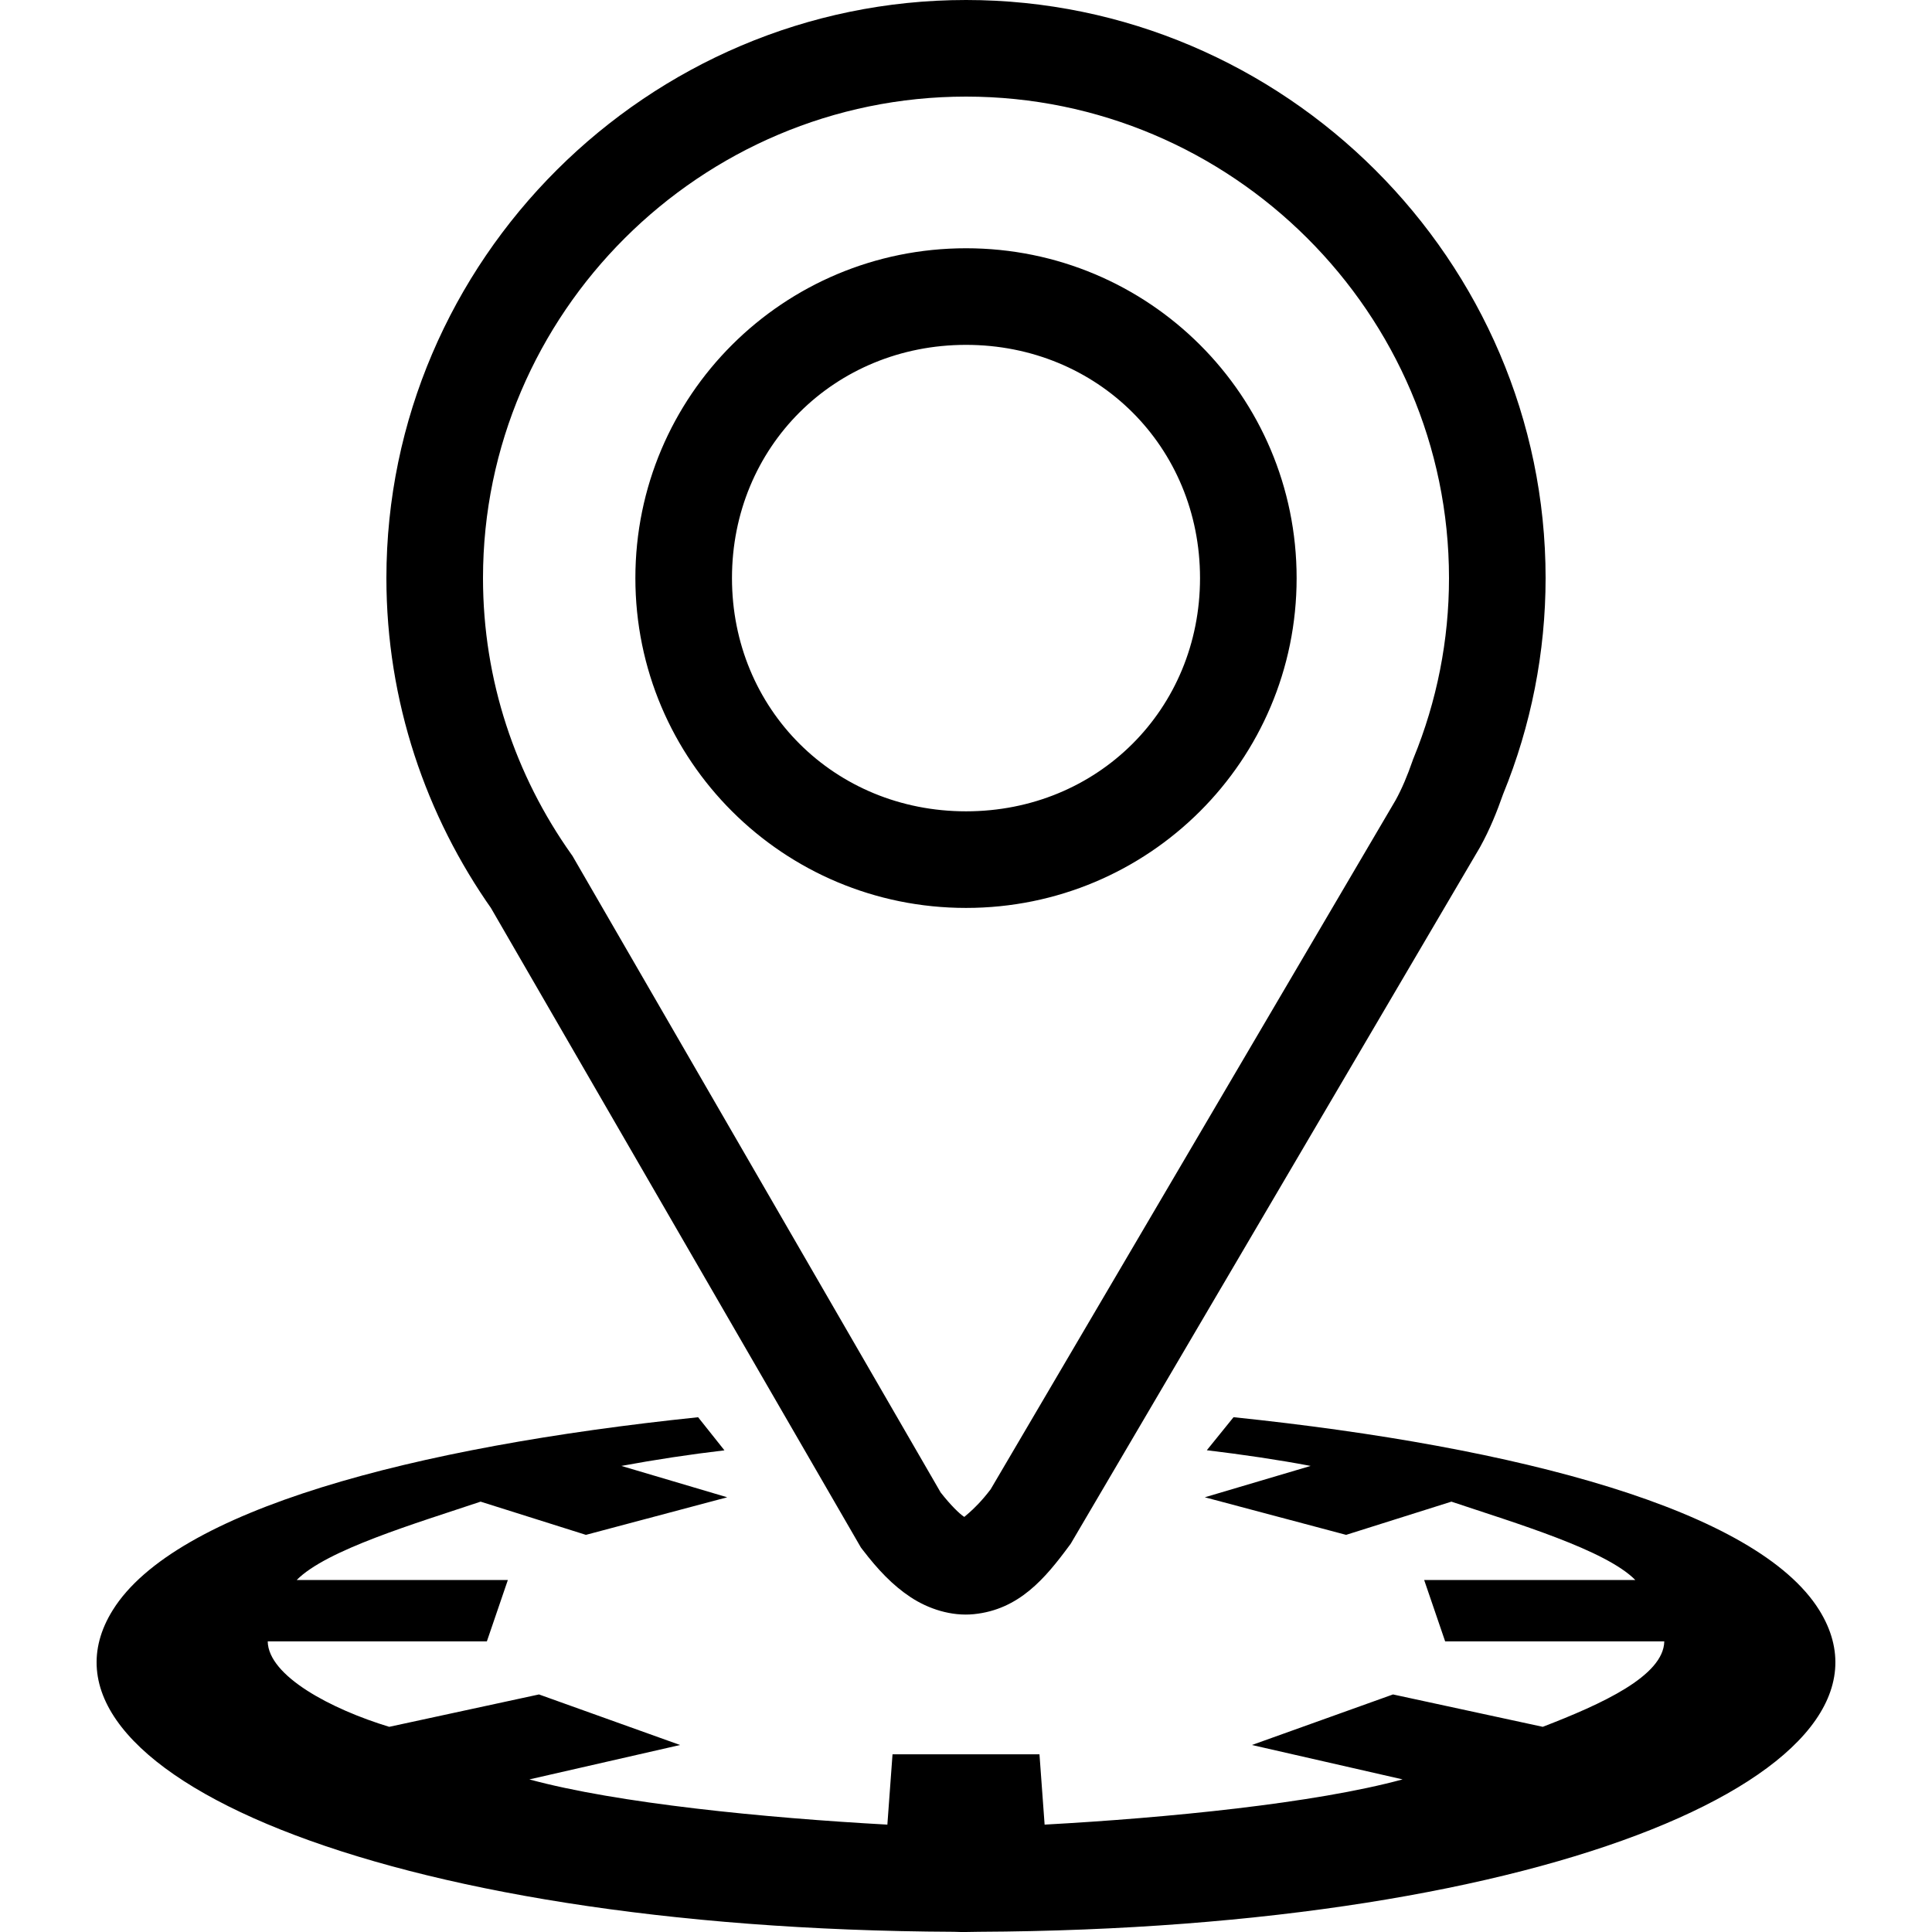
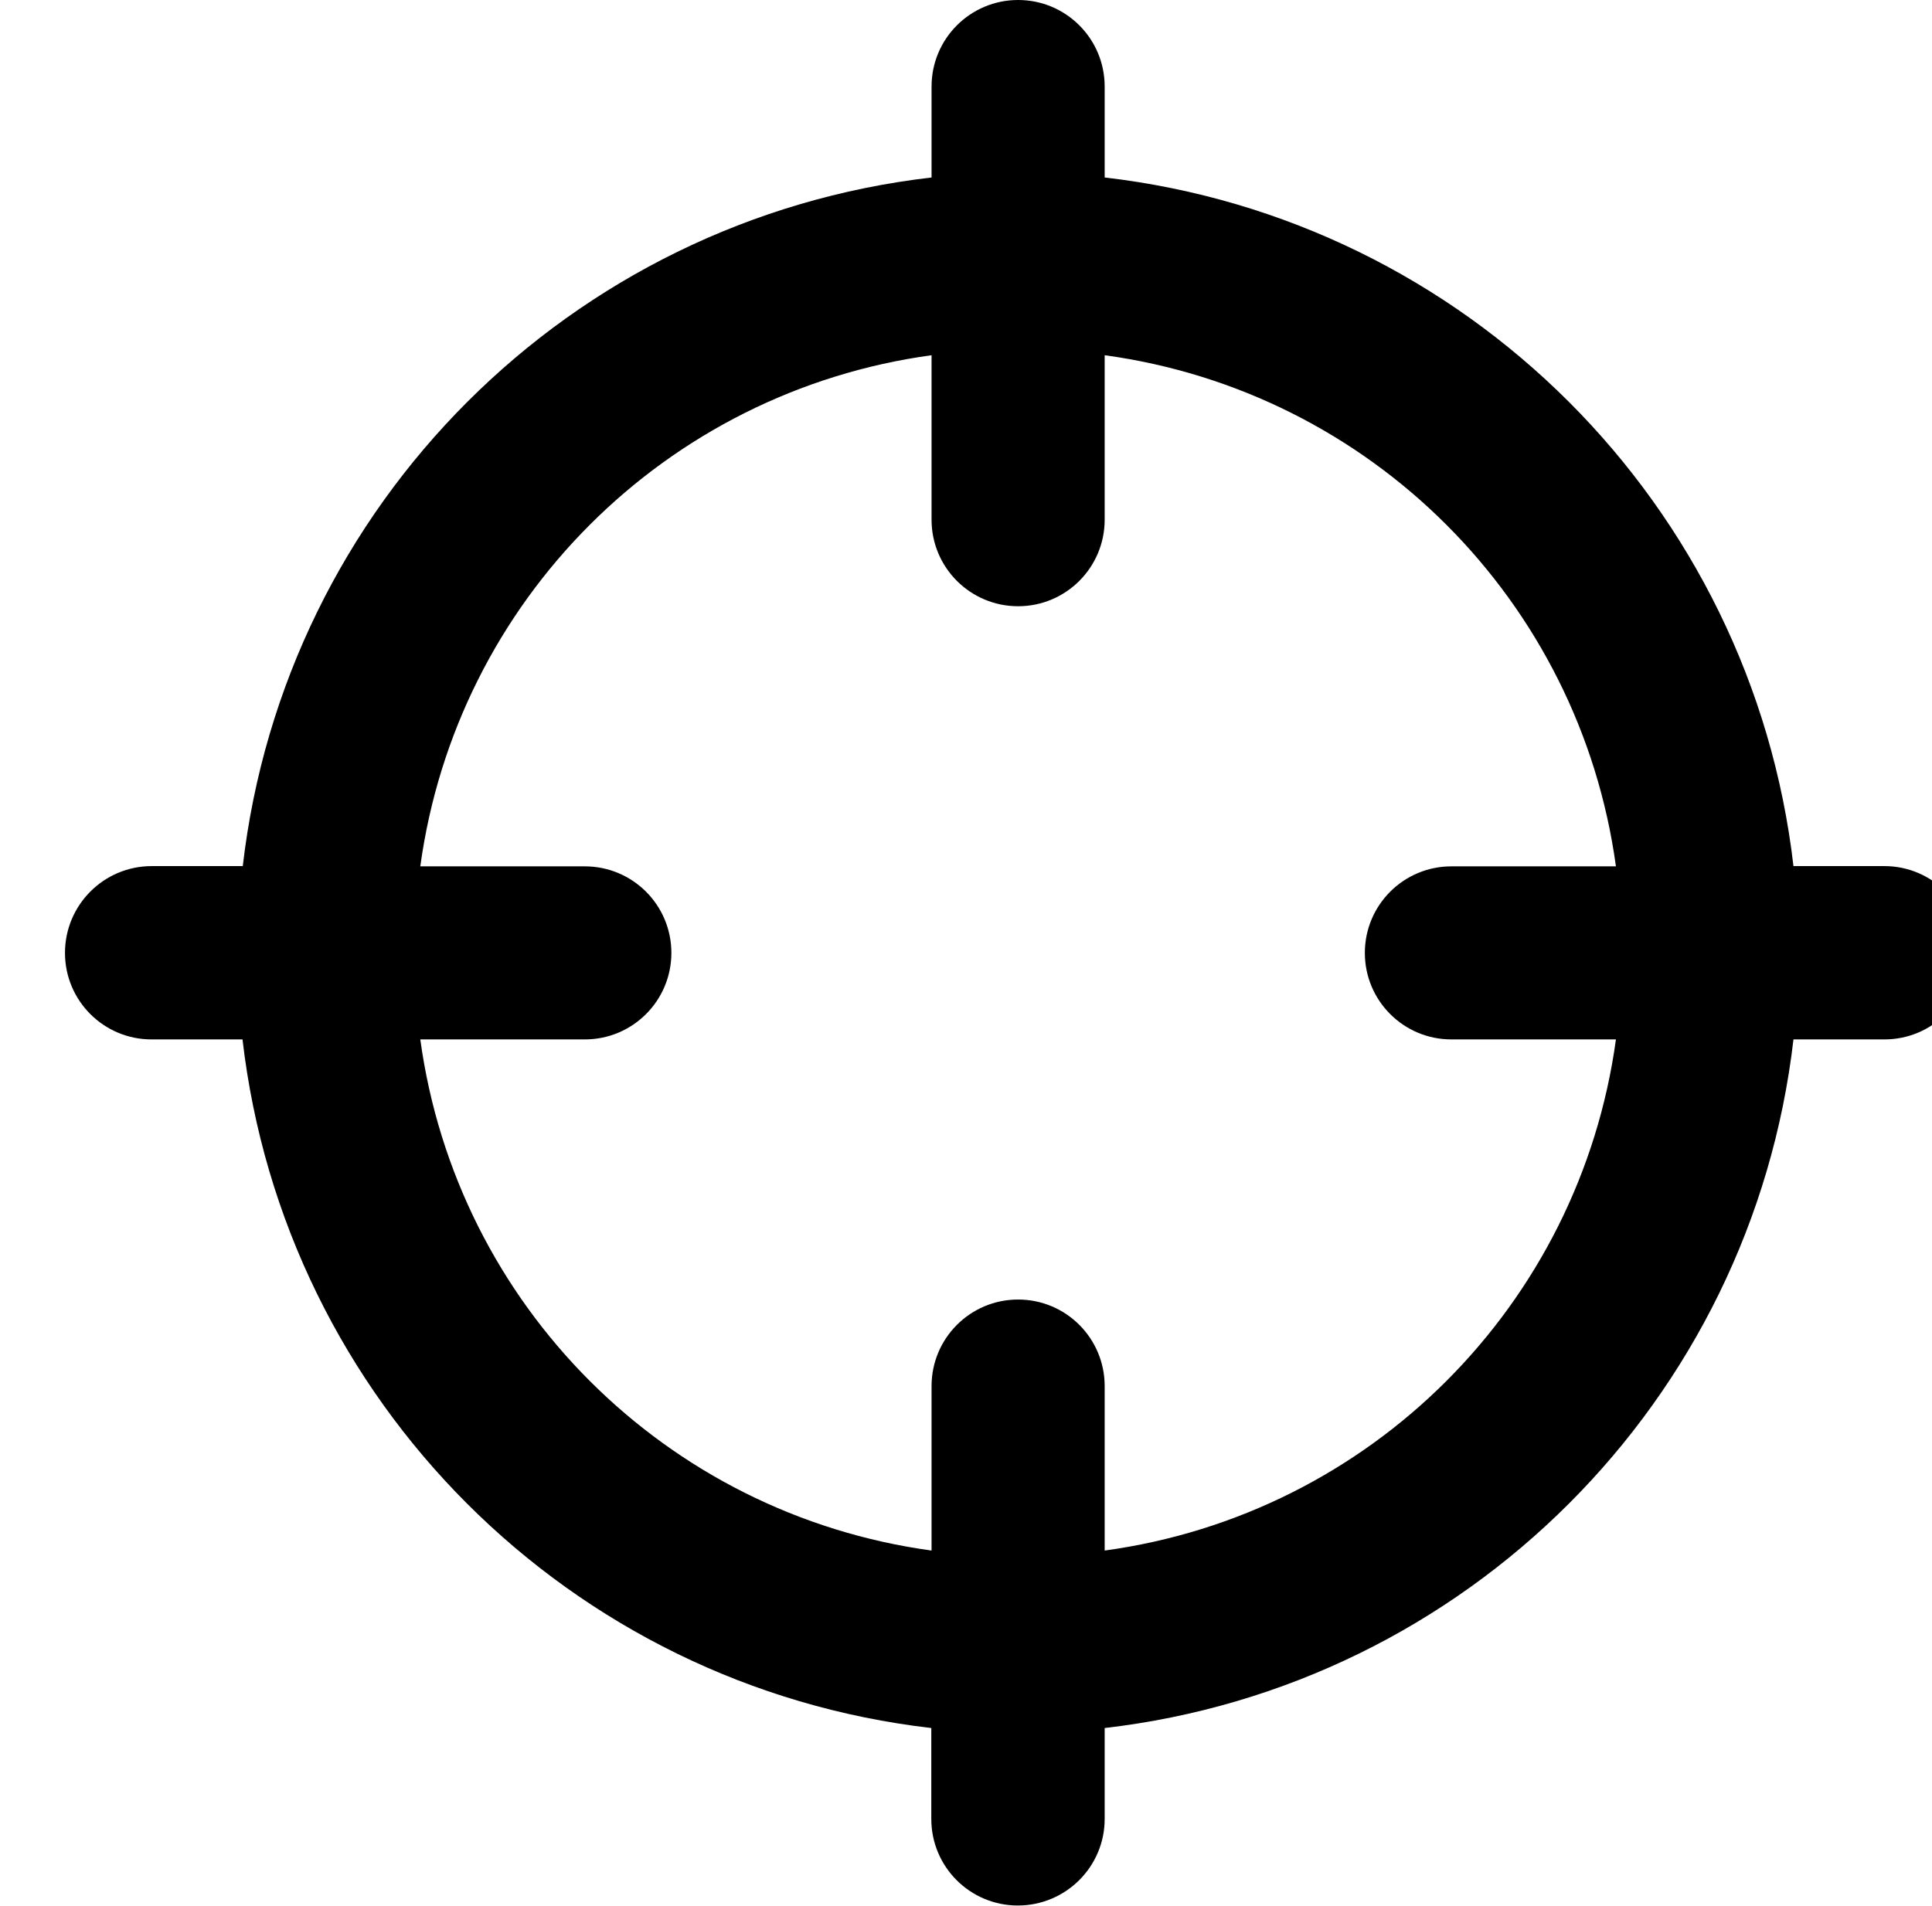
- <svg xmlns="http://www.w3.org/2000/svg" width="800px" height="800px" viewBox="0 0 100 100" aria-hidden="true" role="img" class="iconify iconify--gis" preserveAspectRatio="xMidYMid meet">
-   <path d="M50.002 0C33.524 0 20 13.48 20 29.922c0 6.372 2.04 12.31 5.48 17.174l-.123-.192l19.205 33.198l.098.127c.774 1.01 1.54 1.824 2.467 2.437c.927.613 2.114 1 3.28.883c2.33-.234 3.684-1.844 4.935-3.54l.078-.105L76.594 43.87l.017-.03c.507-.915.874-1.838 1.188-2.732A29.578 29.578 0 0 0 80 29.922C80 13.48 66.48 0 50.002 0zm0 5C63.756 5 75 16.218 75 29.922a24.55 24.55 0 0 1-1.84 9.332l-.025.062l-.022.065c-.263.757-.549 1.444-.879 2.04L51.275 77.087c-.928 1.222-1.575 1.51-1.367 1.488c.107-.01.206.074-.023-.078c-.219-.144-.666-.57-1.196-1.246L29.63 44.3l-.066-.093C26.689 40.147 25 35.23 25 29.922C25 16.219 36.248 5 50.002 5zm0 7.85c-9.462 0-17.115 7.626-17.115 17.072c0 9.446 7.654 17.072 17.115 17.072c9.461 0 17.111-7.627 17.111-17.072c0-9.446-7.65-17.072-17.111-17.072zm0 5c6.817 0 12.111 5.285 12.111 12.072c0 6.787-5.293 12.072-12.111 12.072c-6.818 0-12.115-5.286-12.115-12.072c0-6.787 5.298-12.072 12.115-12.072z">
-     </path>
-   <path d="M63.848 73.354l-1.383 1.71c1.87.226 3.68.491 5.375.812l-5.479 1.623l7.313 1.945l5.451-1.719c3.348 1.123 7.984 2.496 9.52 4.057h-10.93l1.086 3.176h11.342c-.034 1.79-3.234 3.244-6.29 4.422l-7.751-1.676l-7.303 2.617l7.8 1.78c-4.554 1.24-12.2 1.994-18.53 2.341l-.266-3.64h-7.606l-.267 3.64c-6.33-.347-13.975-1.1-18.53-2.34l7.801-1.781l-7.303-2.617l-7.752 1.676c-3.012-.915-6.255-2.633-6.289-4.422H25.2l1.086-3.176h-10.93c1.536-1.561 6.172-2.934 9.52-4.057l5.451 1.719l7.313-1.945l-5.479-1.623a82.552 82.552 0 0 1 5.336-.807l-1.363-1.713c-14.785 1.537-27.073 4.81-30.295 9.979C.7 91.573 19.658 99.86 49.37 99.989c.442.022.878.006 1.29 0c29.695-.136 48.636-8.42 43.501-16.654c-3.224-5.171-15.52-8.445-30.314-9.981z">
-     </path>
+ <svg xmlns="http://www.w3.org/2000/svg" version="1.1" id="Layer_1" x="0px" y="0px" viewBox="-25 0 743.3 733.3" style="enable-background:new 0 0 733.3 733.3;" xml:space="preserve">
+   <g id="Layer_2_00000145738542696213264530000012962005884933482129_">
+     <g id="icons_Q2">
+       <path d="M700,333.3h-35c-16.1-139.1-125.9-248.9-265-265v-35C400,14.9,385.1,0,366.7,0s-33.3,14.9-33.3,33.3v35    c-139.1,16.1-248.9,125.9-265,265h-35C14.9,333.3,0,348.3,0,366.7S14.9,400,33.3,400h35c16.1,139.1,125.9,248.9,265,265v35    c0,18.4,14.9,33.3,33.3,33.3S400,718.4,400,700v-35c139.1-16.1,248.9-125.9,265-265h35c18.4,0,33.3-14.9,33.3-33.3    S718.4,333.3,700,333.3z M400,596.7v-63.3c0-18.4-14.9-33.3-33.3-33.3s-33.3,14.9-33.3,33.3v63.3    c-102.3-14-182.7-94.4-196.7-196.7H200c18.4,0,33.3-14.9,33.3-33.3s-14.9-33.3-33.3-33.3h-63.3c14-102.3,94.4-182.7,196.7-196.7    V200c0,18.4,14.9,33.3,33.3,33.3S400,218.4,400,200v-63.3c102.3,14,182.7,94.4,196.7,196.7h-63.3c-18.4,0-33.3,14.9-33.3,33.3    s14.9,33.3,33.3,33.3h63.3C582.7,502.3,502.3,582.7,400,596.7z" />
+     </g>
+   </g>
</svg>
